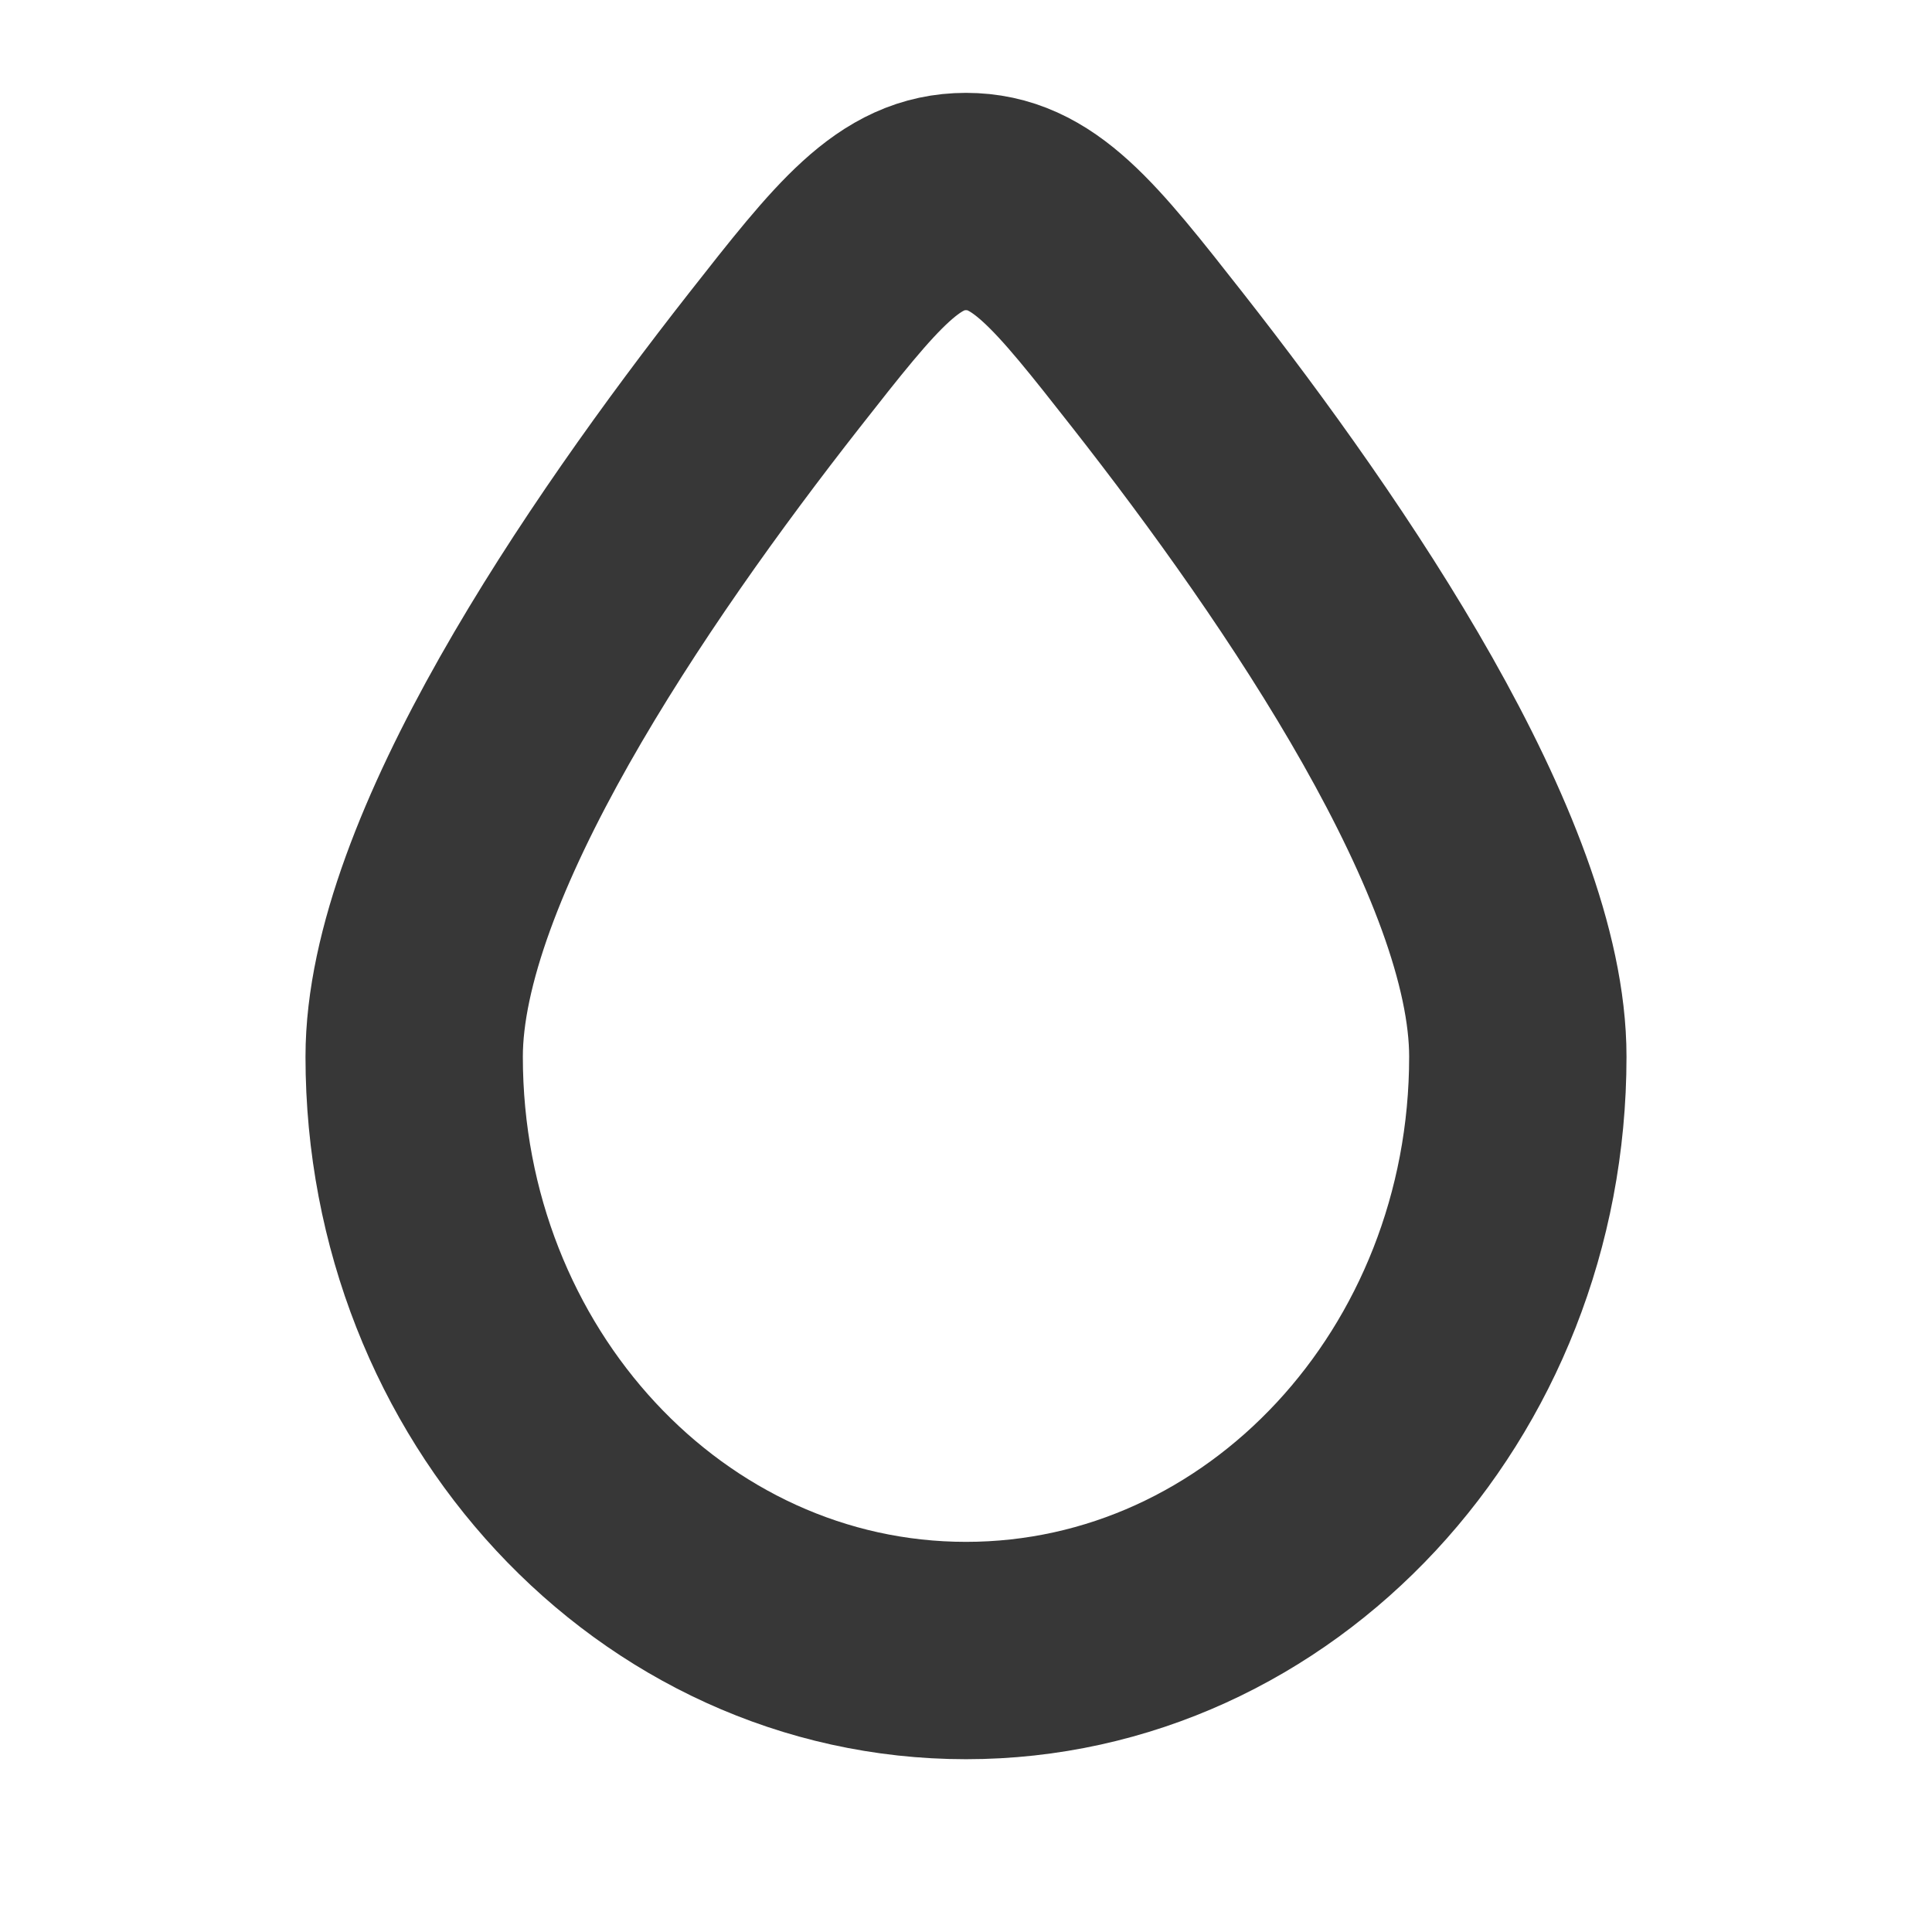
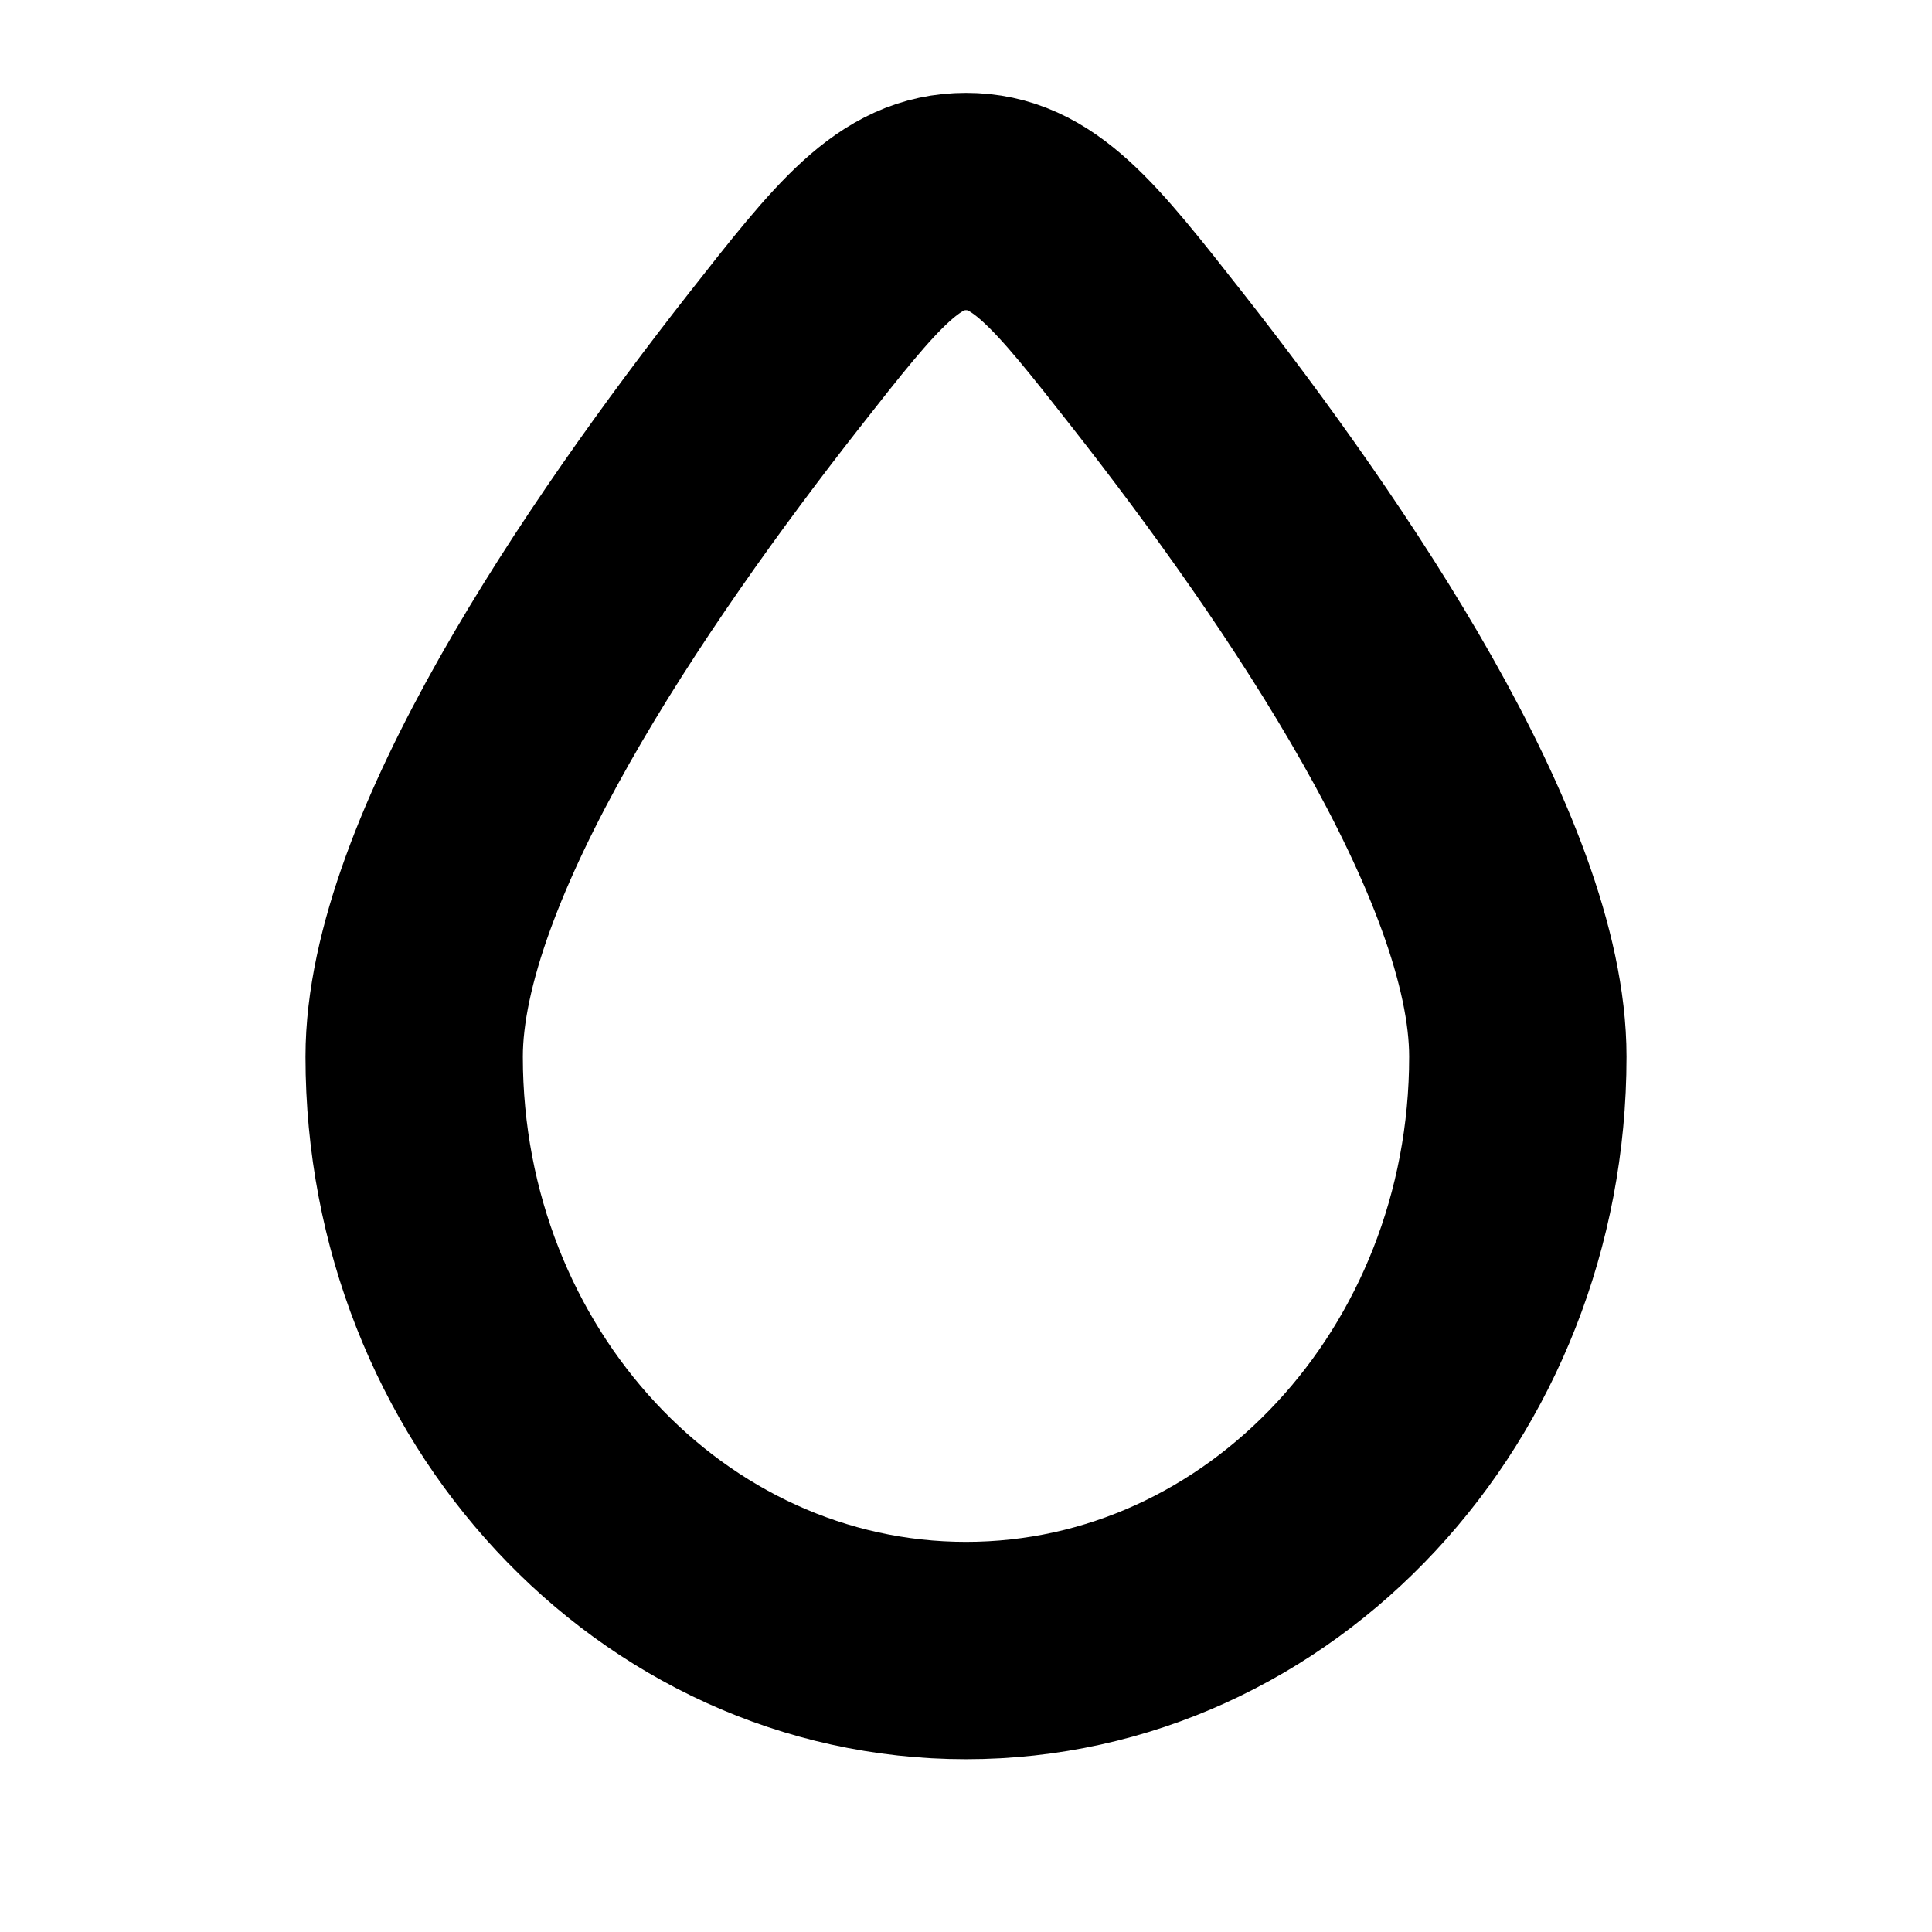
<svg xmlns="http://www.w3.org/2000/svg" width="16" height="16" viewBox="0 0 16 16" fill="none">
-   <path d="M3.43 8.751C3.43 7.113 5.092 4.668 6.411 2.986C7.1 2.108 7.444 1.669 8 1.669C8.556 1.669 8.9 2.108 9.589 2.986C10.908 4.668 12.57 7.113 12.57 8.751C12.57 11.467 10.524 13.669 8 13.669C5.476 13.669 3.43 11.467 3.43 8.751Z" stroke="#373737" stroke-width="1.8" />
+   <path d="M3.43 8.751C3.43 7.113 5.092 4.668 6.411 2.986C7.1 2.108 7.444 1.669 8 1.669C8.556 1.669 8.9 2.108 9.589 2.986C10.908 4.668 12.57 7.113 12.57 8.751C12.57 11.467 10.524 13.669 8 13.669C5.476 13.669 3.43 11.467 3.43 8.751Z" stroke="currentColor" stroke-width="1.8" />
</svg>
